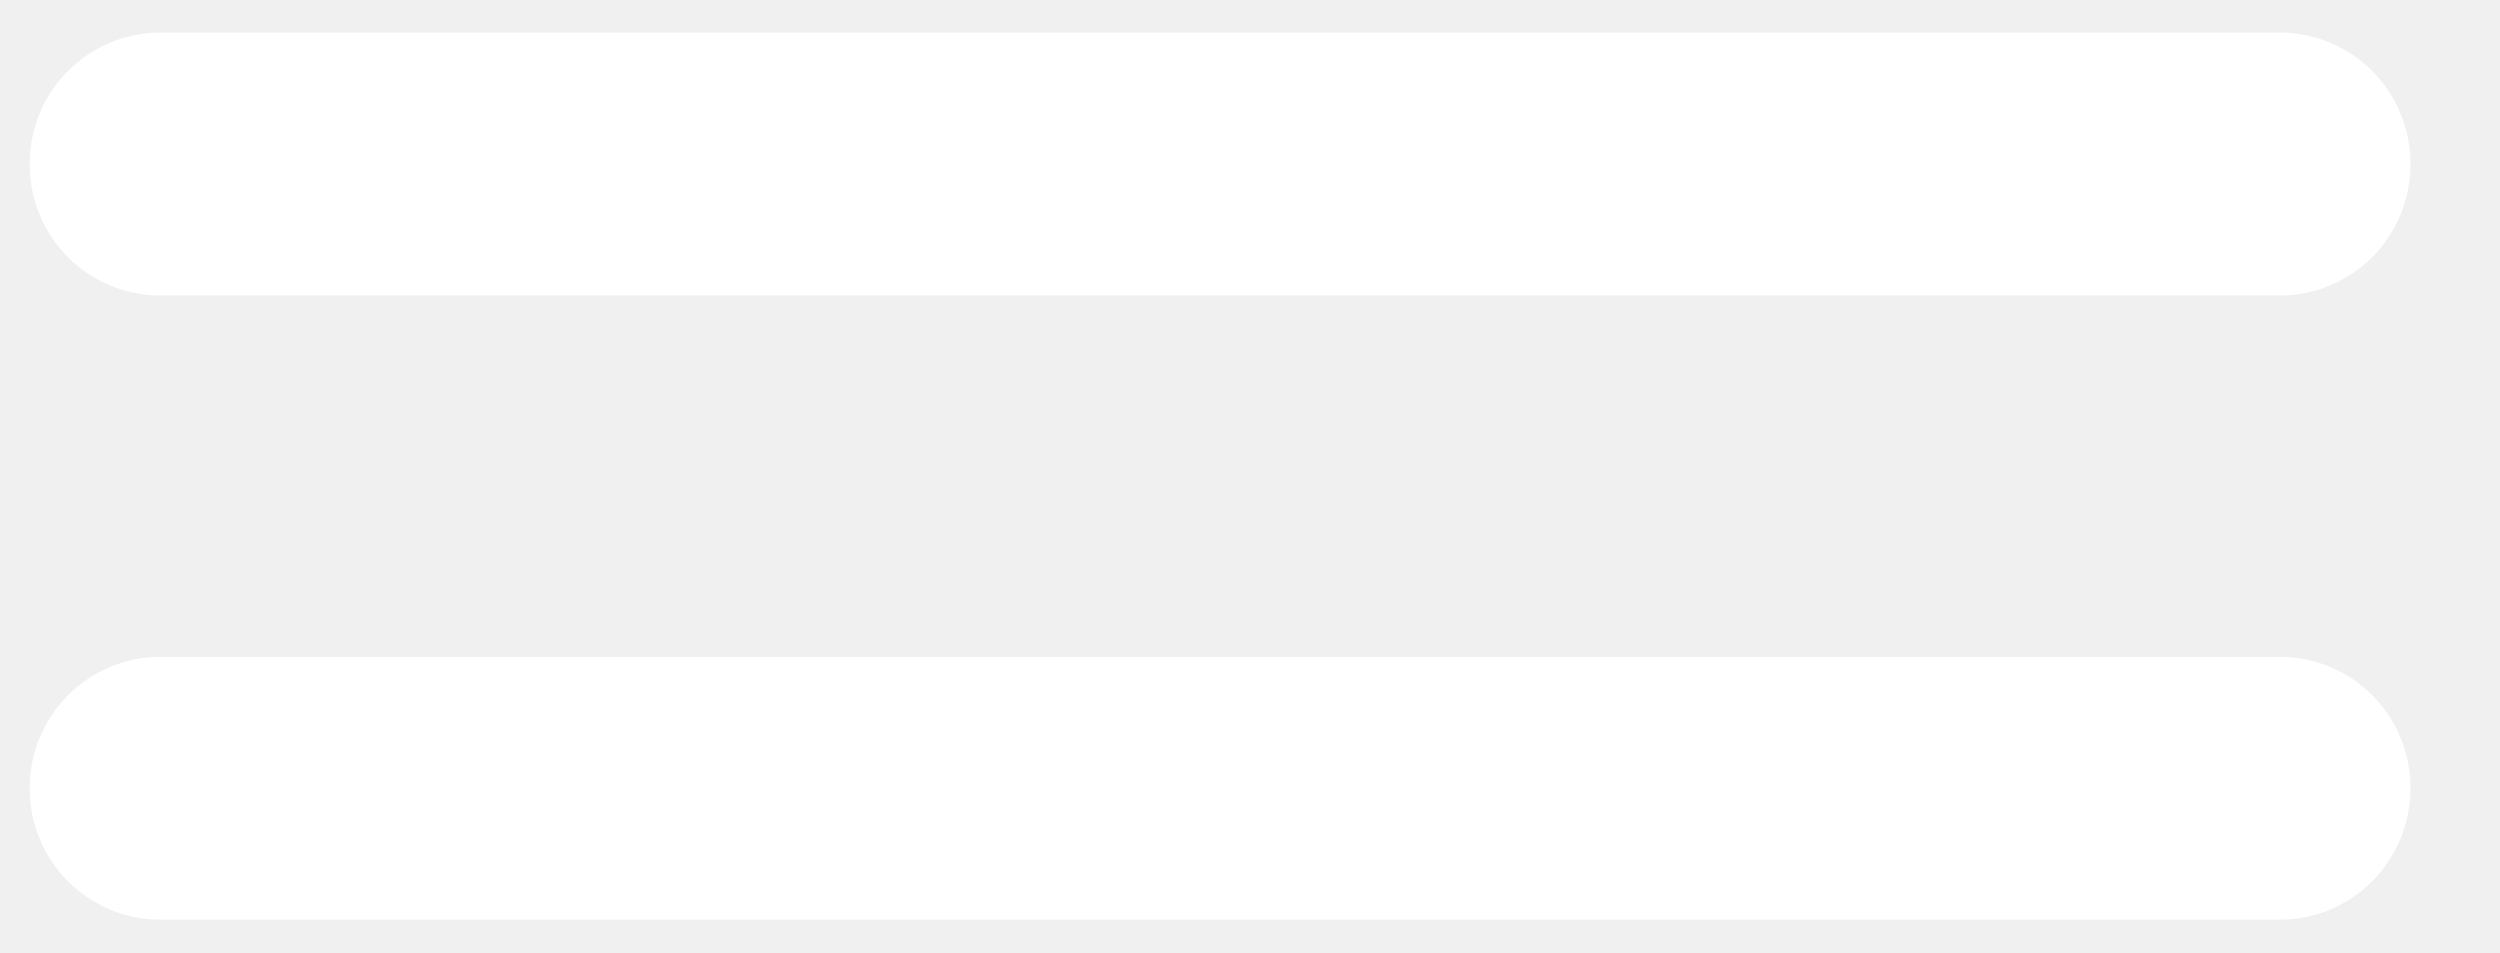
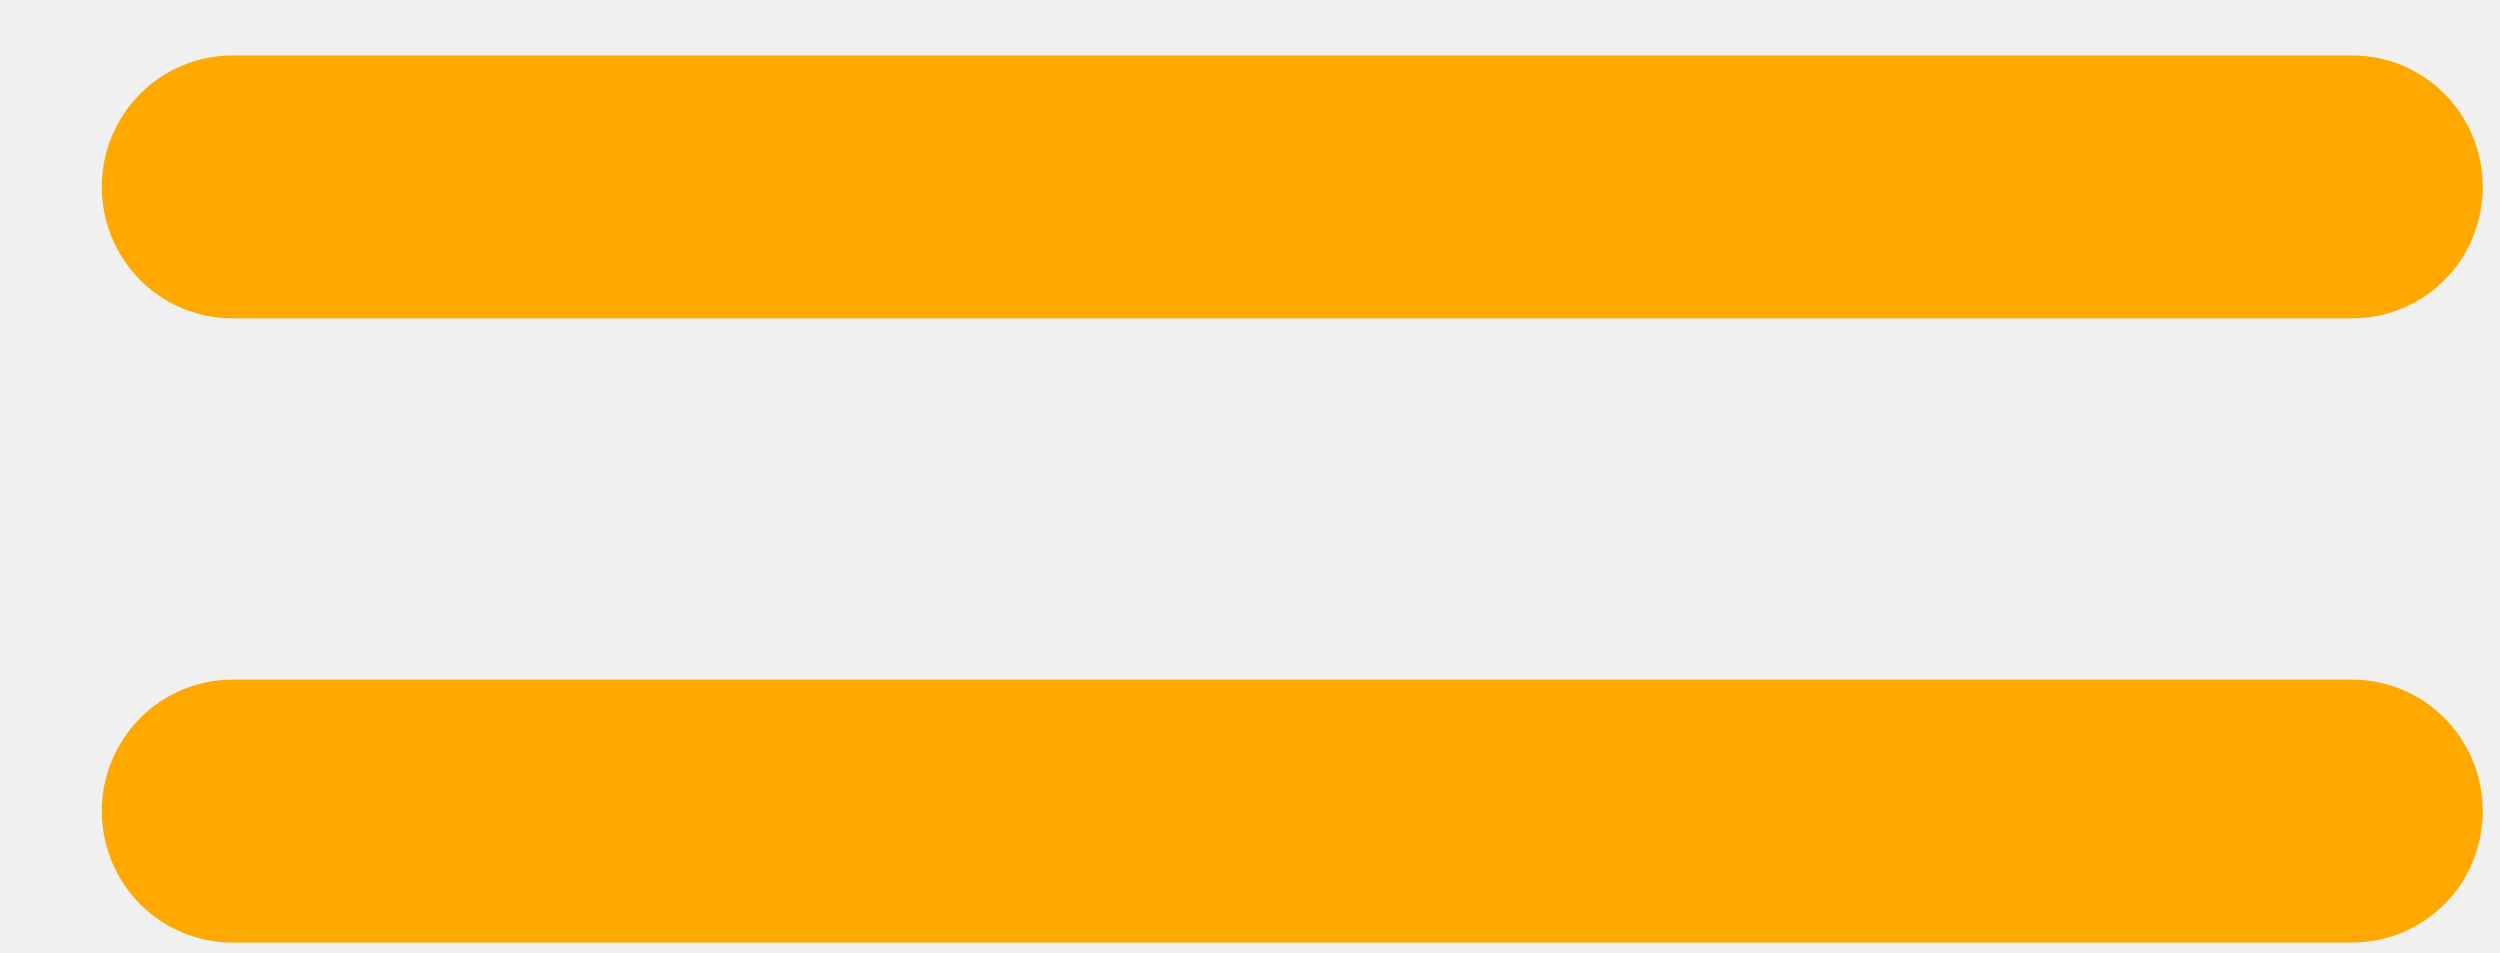
<svg xmlns="http://www.w3.org/2000/svg" width="21" height="8" viewBox="0 0 21 8" fill="none">
-   <g clip-path="url(#clip0_231971_1508)">
-     <path d="M19.153 7.725H1.344C1.054 7.725 0.775 7.609 0.57 7.402C0.364 7.195 0.249 6.914 0.249 6.621C0.249 6.329 0.364 6.048 0.57 5.841C0.775 5.634 1.054 5.518 1.344 5.518H19.153C19.443 5.518 19.722 5.634 19.928 5.841C20.133 6.048 20.248 6.329 20.248 6.621C20.248 6.914 20.133 7.195 19.928 7.402C19.722 7.609 19.443 7.725 19.153 7.725Z" fill="white" />
-     <path d="M19.153 2.482H1.344C1.054 2.482 0.775 2.366 0.57 2.159C0.364 1.952 0.249 1.671 0.249 1.378C0.249 1.085 0.364 0.805 0.57 0.598C0.775 0.391 1.054 0.274 1.344 0.274L19.153 0.274C19.443 0.274 19.722 0.391 19.928 0.598C20.133 0.805 20.248 1.085 20.248 1.378C20.248 1.671 20.133 1.952 19.928 2.159C19.722 2.366 19.443 2.482 19.153 2.482Z" fill="white" />
+   <g clip-path="url(#clip0_156_1060)">
+     <path d="M19.76 7.917H1.951C1.661 7.917 1.382 7.801 1.176 7.594C0.971 7.387 0.855 7.106 0.855 6.813C0.855 6.521 0.971 6.24 1.176 6.033C1.382 5.826 1.661 5.709 1.951 5.709H19.76C20.05 5.709 20.329 5.826 20.535 6.033C20.74 6.24 20.855 6.521 20.855 6.813C20.855 7.106 20.74 7.387 20.535 7.594C20.329 7.801 20.05 7.917 19.76 7.917Z" fill="#FFA800" />
+     <path d="M19.76 2.674H1.951C1.661 2.674 1.382 2.558 1.176 2.351C0.971 2.144 0.855 1.863 0.855 1.57C0.855 1.277 0.971 0.997 1.176 0.789C1.382 0.582 1.661 0.466 1.951 0.466L19.76 0.466C20.05 0.466 20.329 0.582 20.535 0.789C20.74 0.997 20.855 1.277 20.855 1.57C20.855 1.863 20.74 2.144 20.535 2.351C20.329 2.558 20.05 2.674 19.76 2.674Z" fill="#FFA800" />
  </g>
  <defs>
-     <clipPath id="clip0_231971_1508">
-       <rect width="20" height="7.451" fill="white" transform="translate(0.248535 0.274414)" />
+     <clipPath id="clip0_156_1060">
+       <rect width="20" height="7.451" fill="white" transform="translate(0.855469 0.466187)" />
    </clipPath>
  </defs>
</svg>
